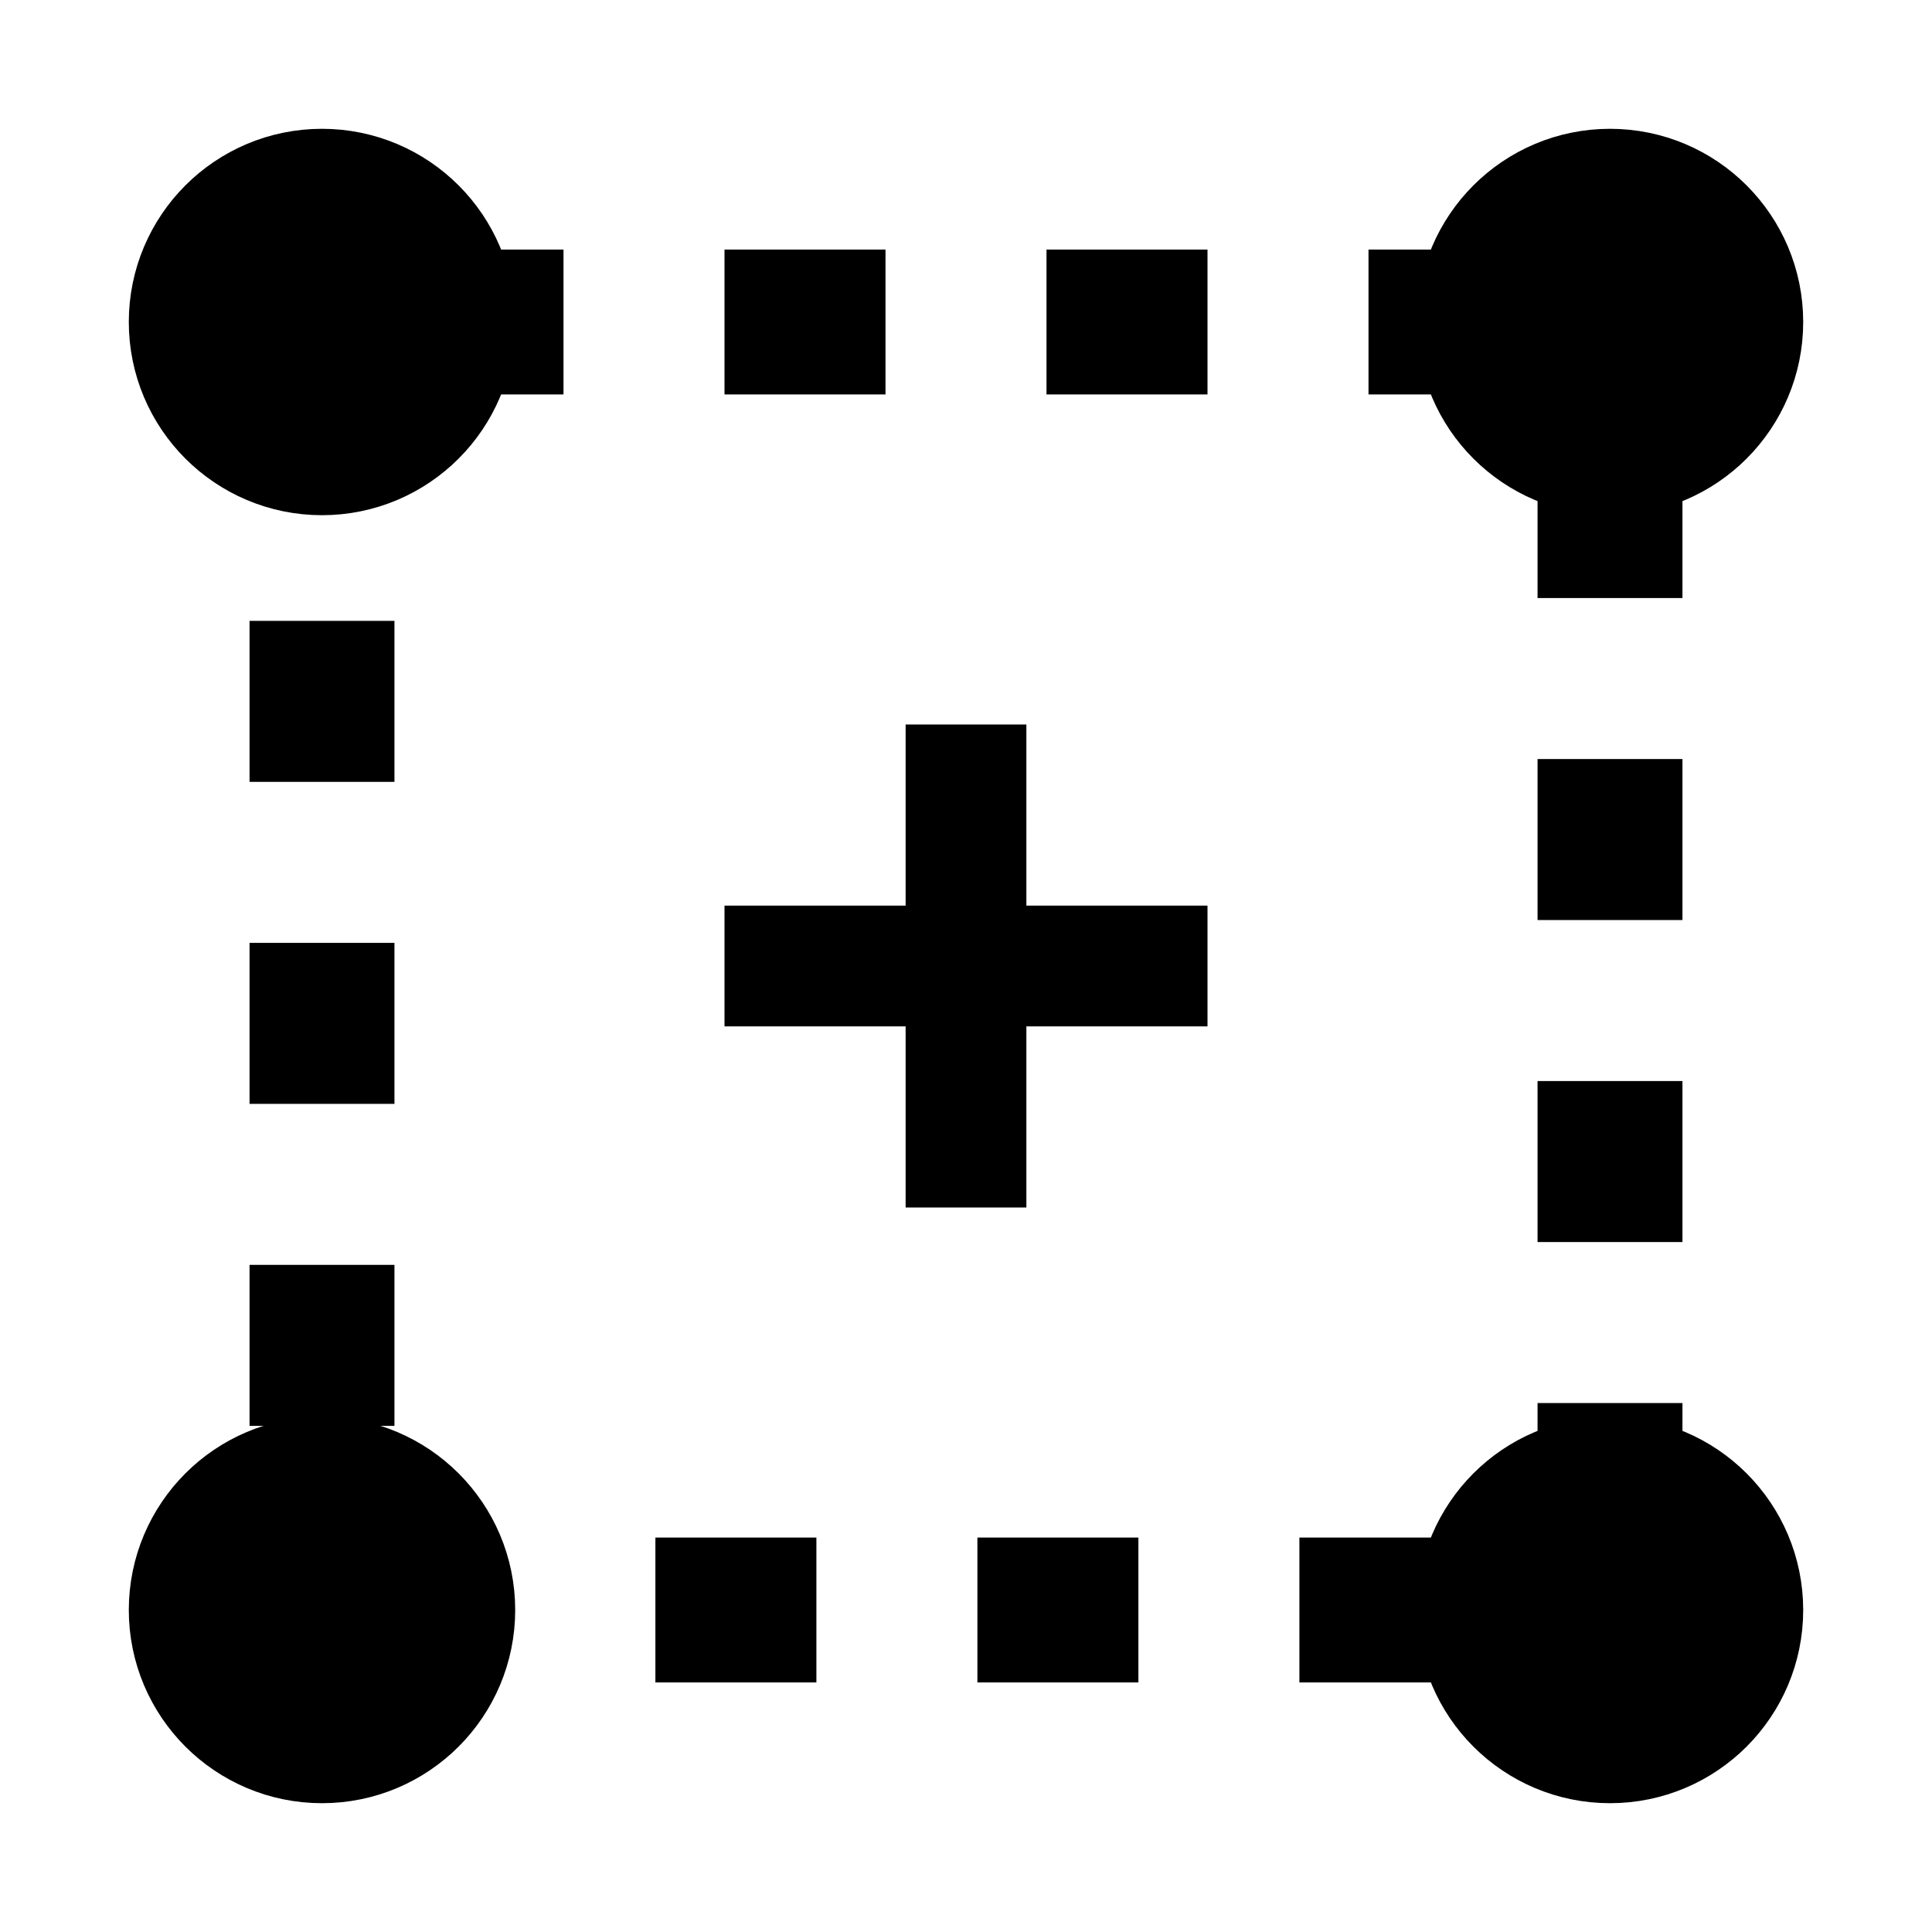
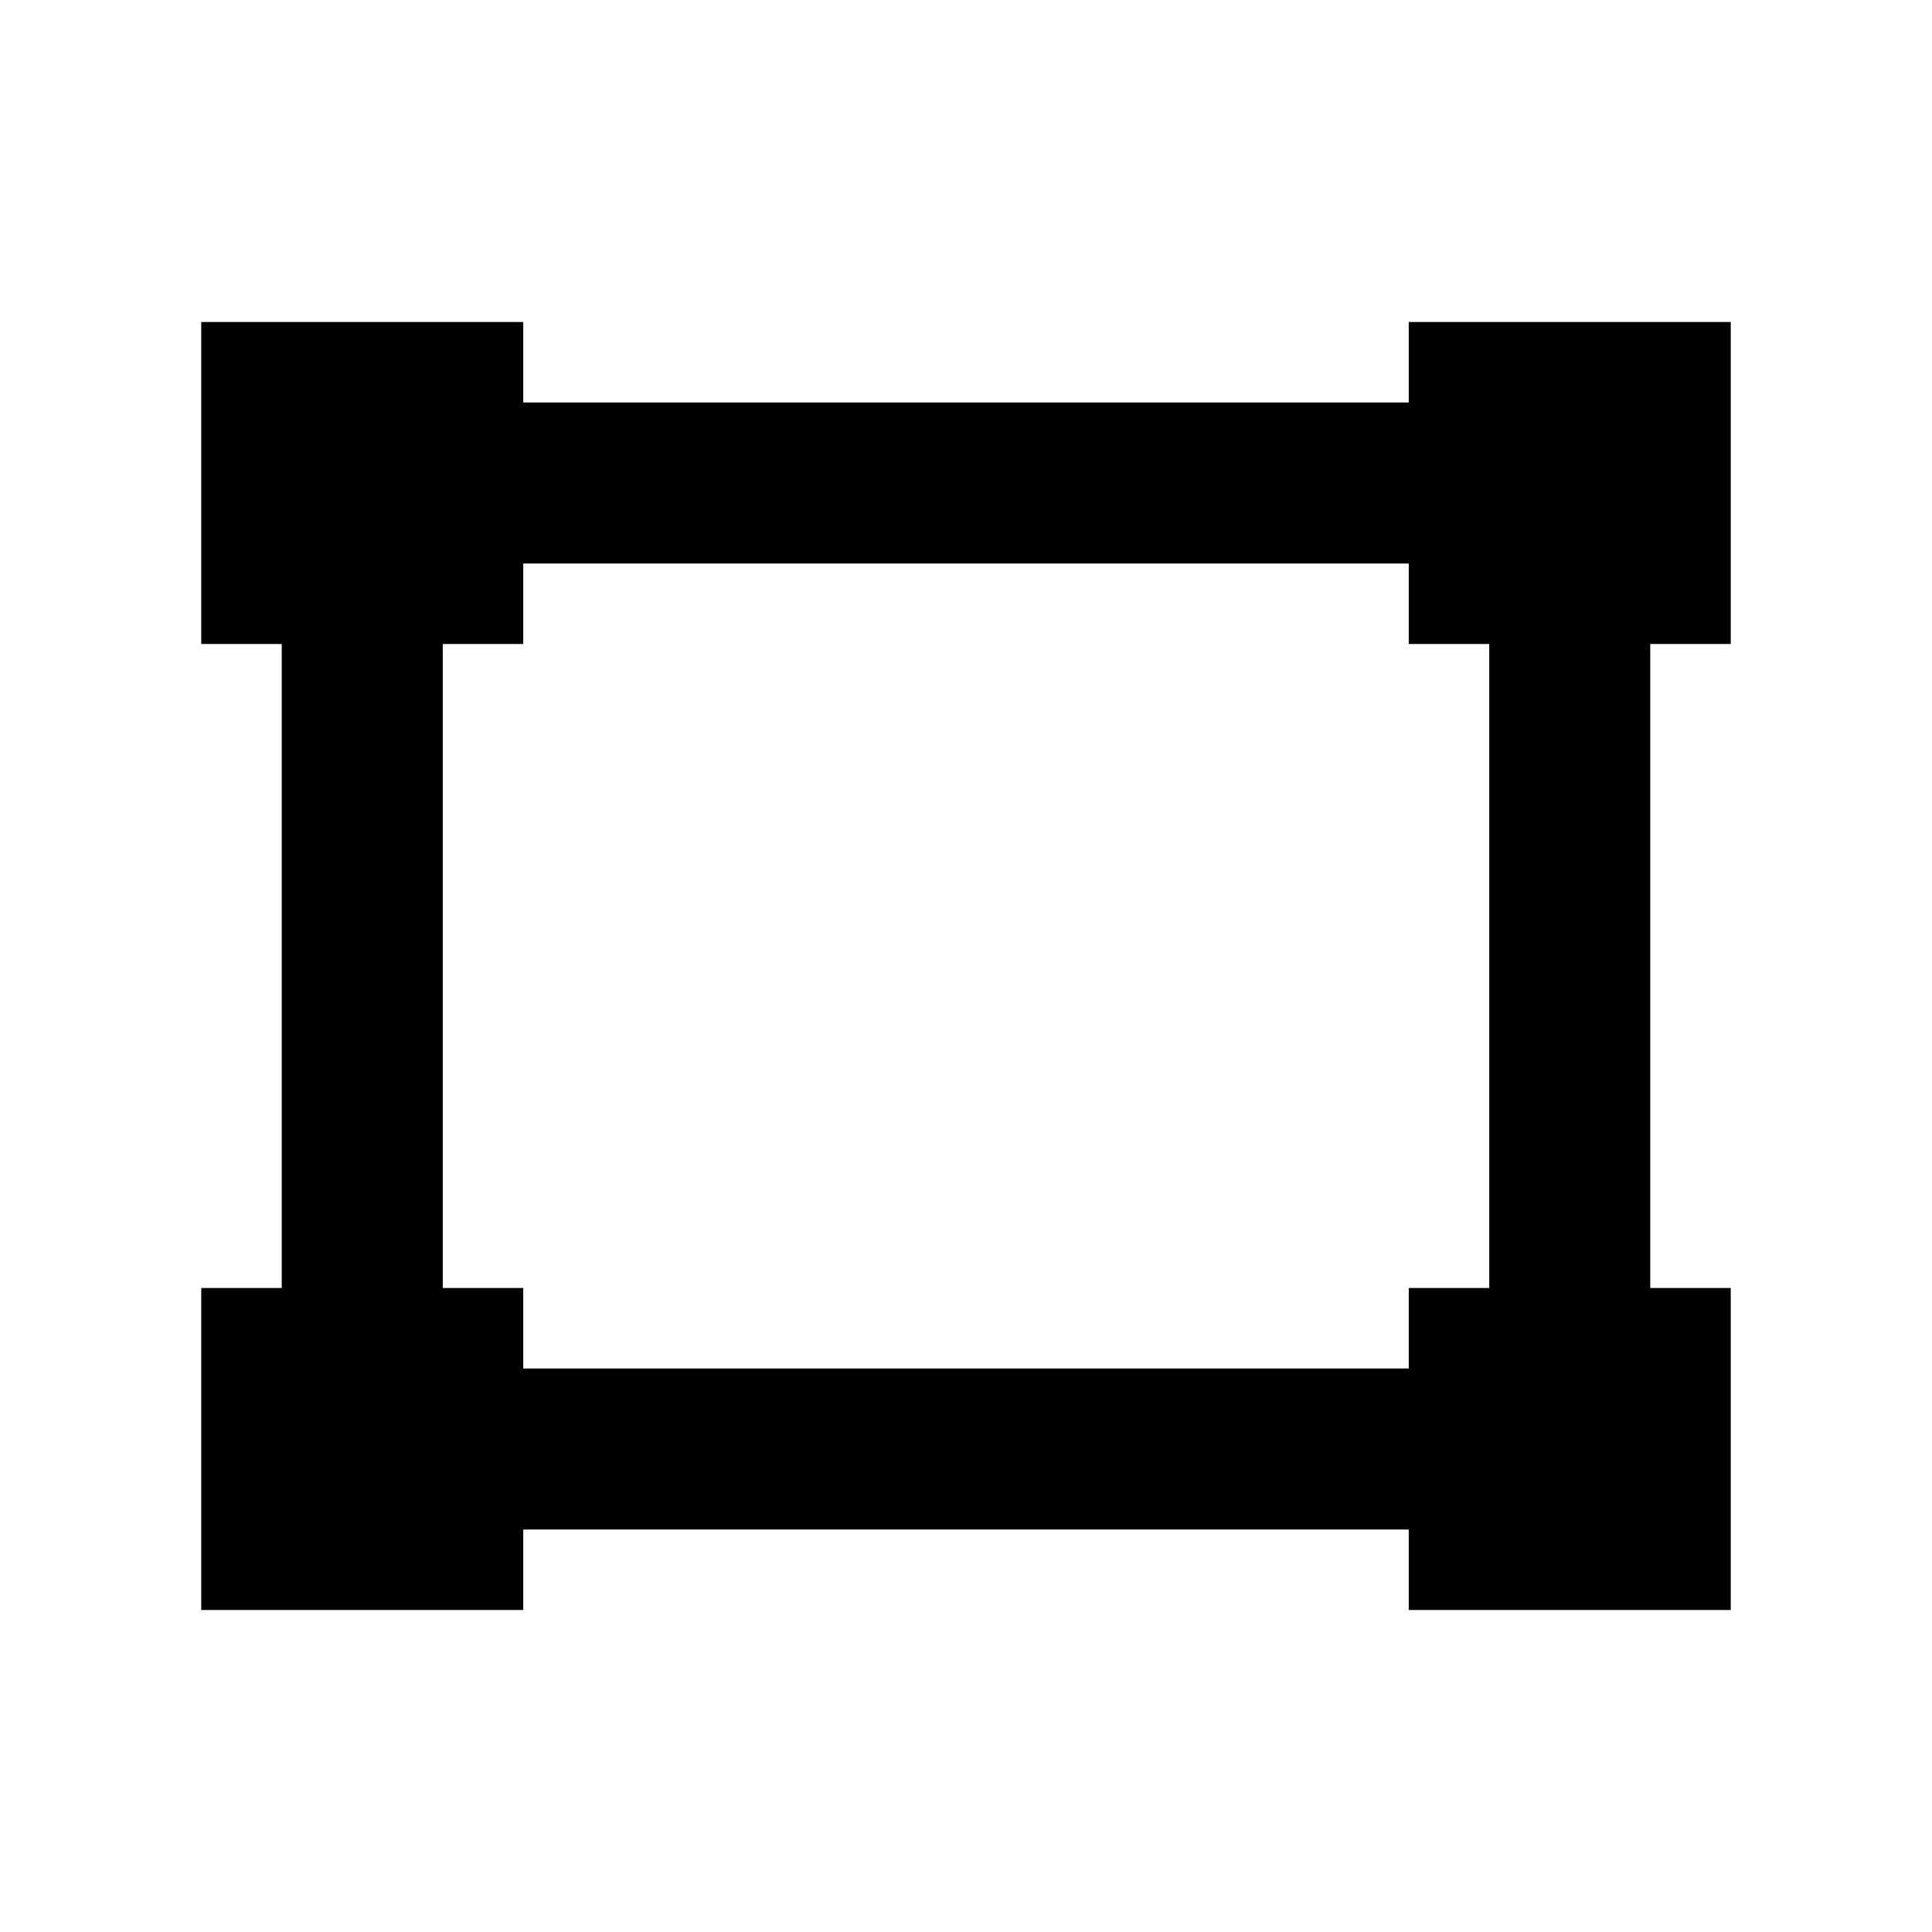
- <svg xmlns="http://www.w3.org/2000/svg" viewBox="0 0 24 24" width="18" height="18" fill="none" stroke="currentColor" stroke-width="1.8">
-   <rect x="4" y="4" width="16" height="16" stroke-dasharray="2 2" rx="1" />
-   <circle cx="4" cy="4" r="1.5" fill="currentColor" />
-   <circle cx="20" cy="4" r="1.5" fill="currentColor" />
-   <circle cx="4" cy="20" r="1.5" fill="currentColor" />
-   <circle cx="20" cy="20" r="1.5" fill="currentColor" />
-   <path d="M12 9v6M9 12h6" stroke-width="1.5" />
+ <svg xmlns="http://www.w3.org/2000/svg" viewBox="0 0 24 24" width="24" height="24" fill="none" stroke="currentColor" stroke-width="2" stroke-linecap="round" stroke-linejoin="round">
+   <rect x="4.5" y="6" width="15" height="12" />
+   <g fill="currentColor" stroke="none">
+     <rect x="2.5" y="4" width="4" height="4" />
+     <rect x="17.5" y="4" width="4" height="4" />
+     <rect x="2.5" y="16" width="4" height="4" />
+     <rect x="17.5" y="16" width="4" height="4" />
+   </g>
</svg>
